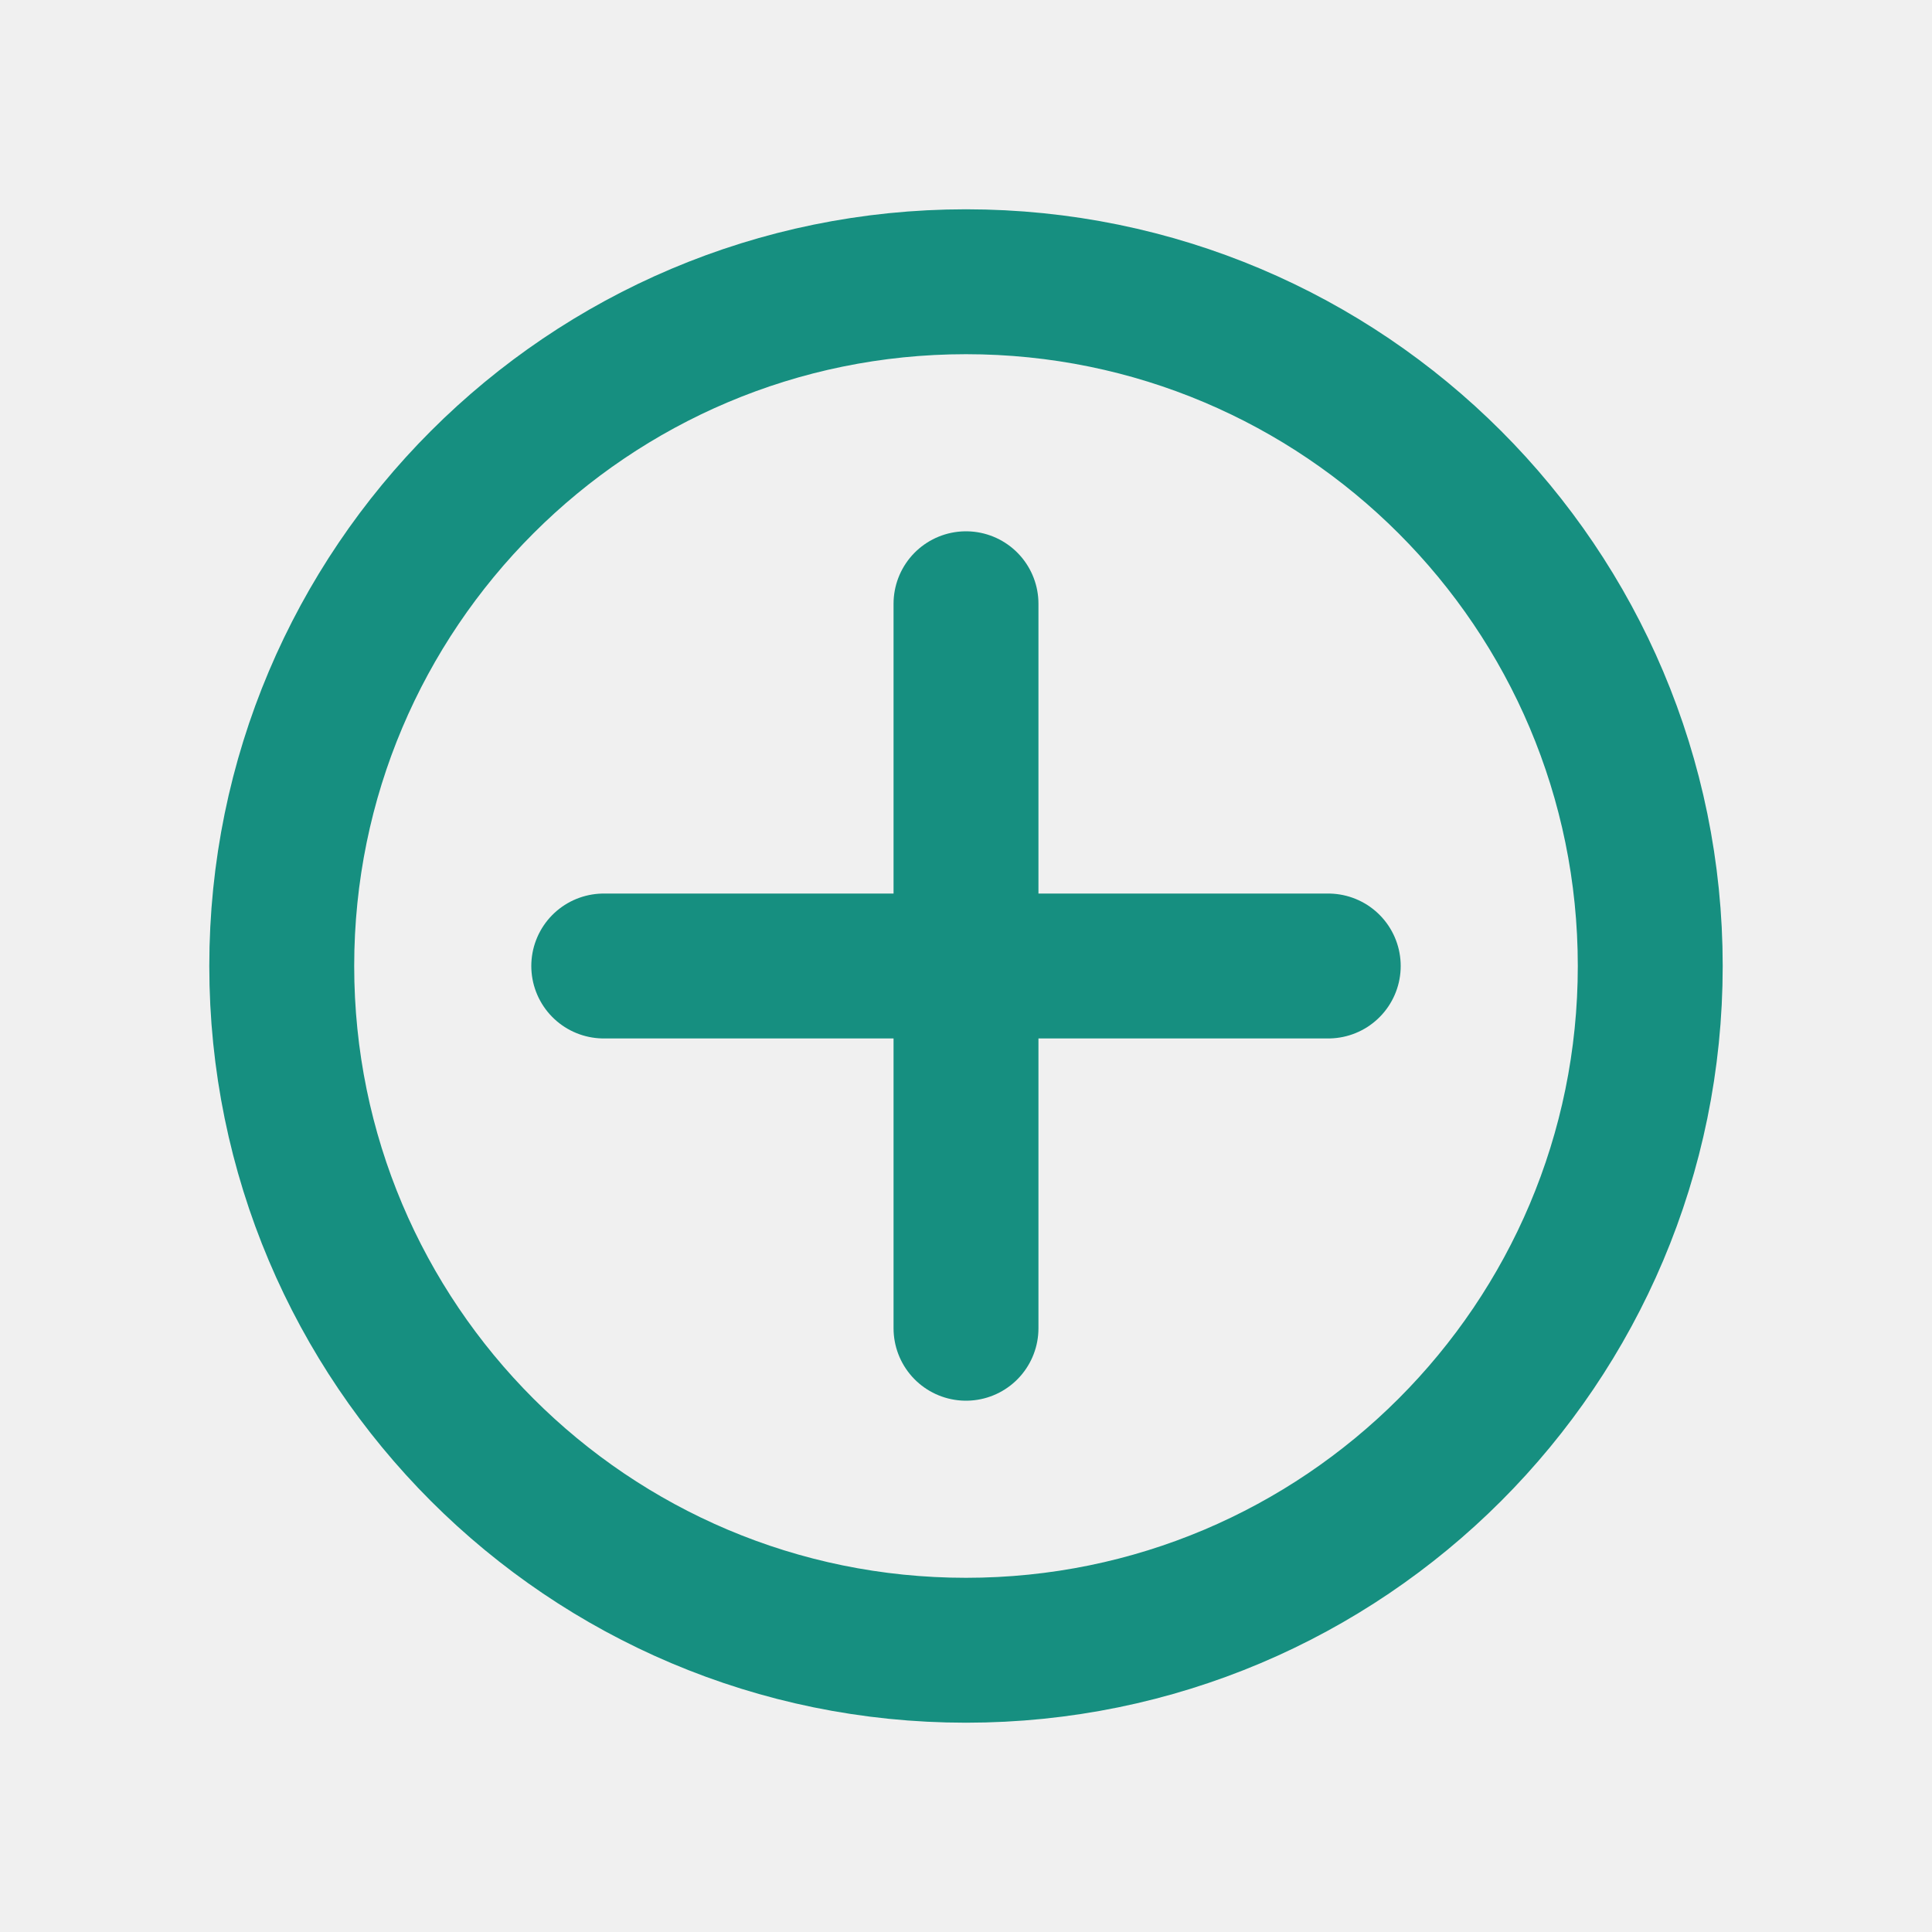
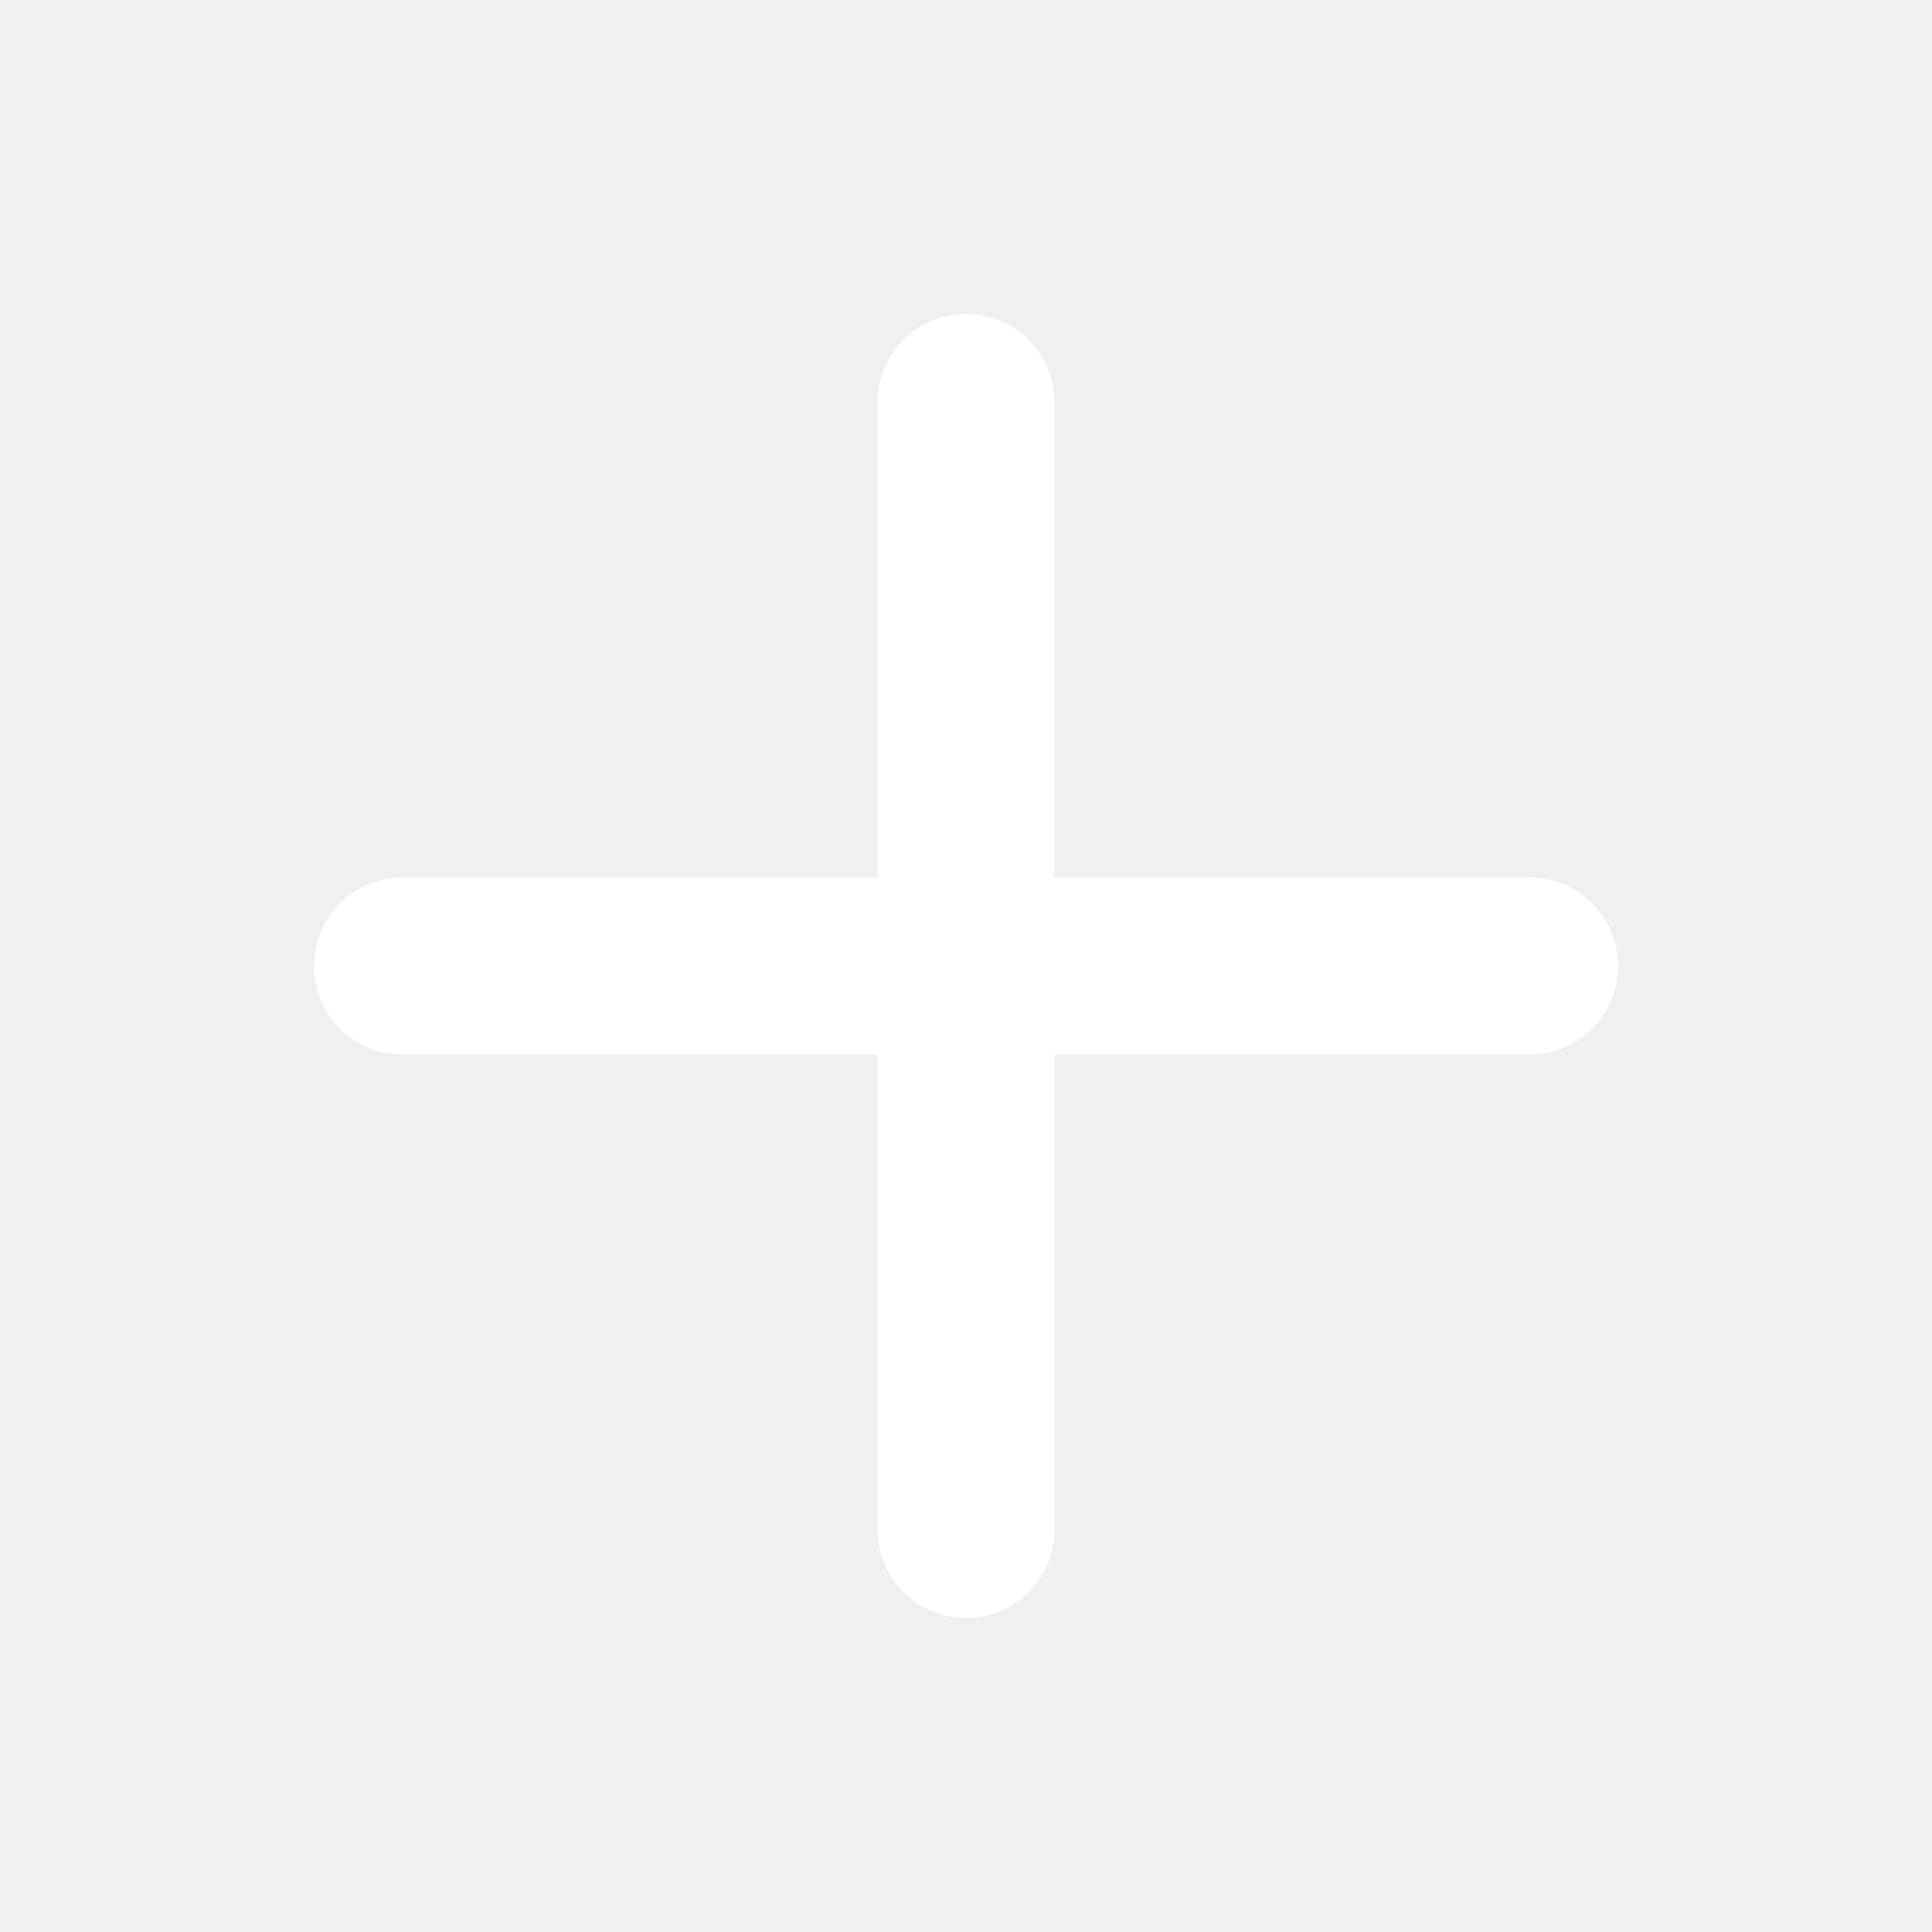
- <svg xmlns="http://www.w3.org/2000/svg" width="24" height="24" viewBox="0 0 24 24" fill="none" stroke="#168F80" stroke-width="1.8" stroke-linecap="round" stroke-linejoin="round" aria-hidden="true">
+ <svg xmlns="http://www.w3.org/2000/svg" width="24" height="24" viewBox="0 0 24 24" fill="none" stroke="#FFFFFF" stroke-width="2.2" stroke-linecap="round" stroke-linejoin="round" aria-hidden="true">
  <g>
-     <circle cx="12" cy="12" r="8.5" />
-     <path d="M12 7.5v9M7.5 12h9" />
+     <path d="M12 5v14M5 12h14" />
  </g>
</svg>
